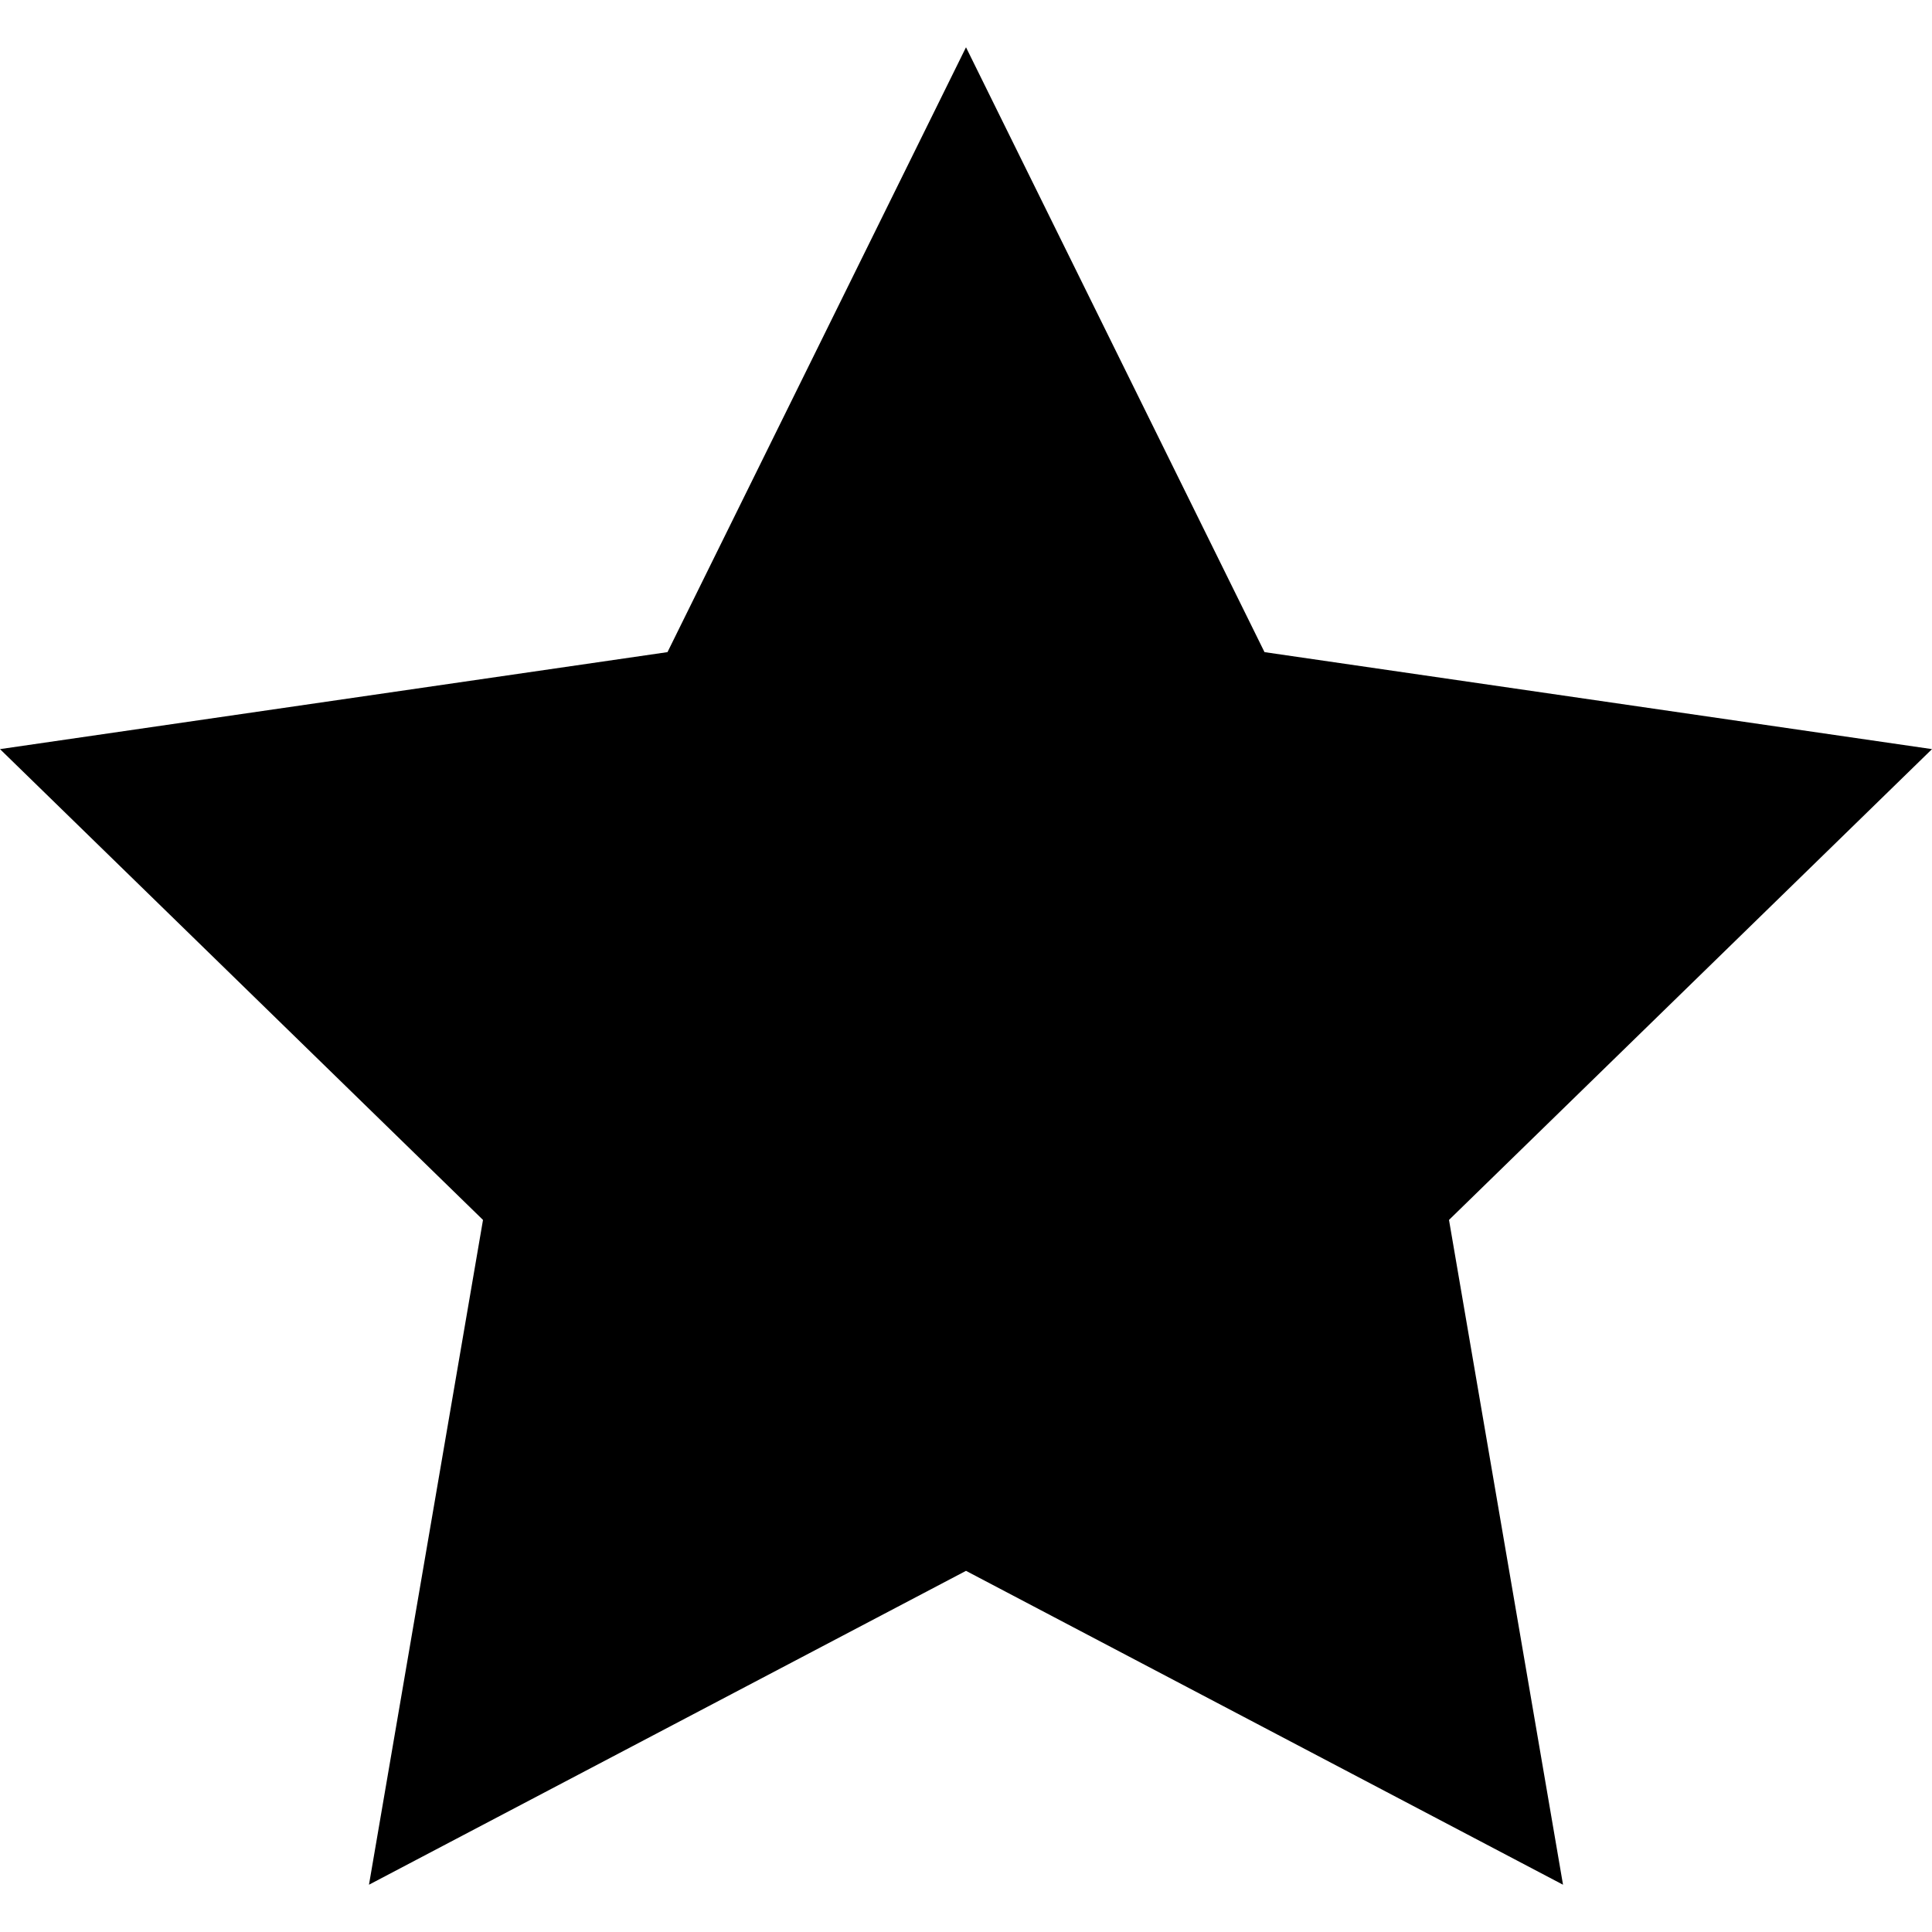
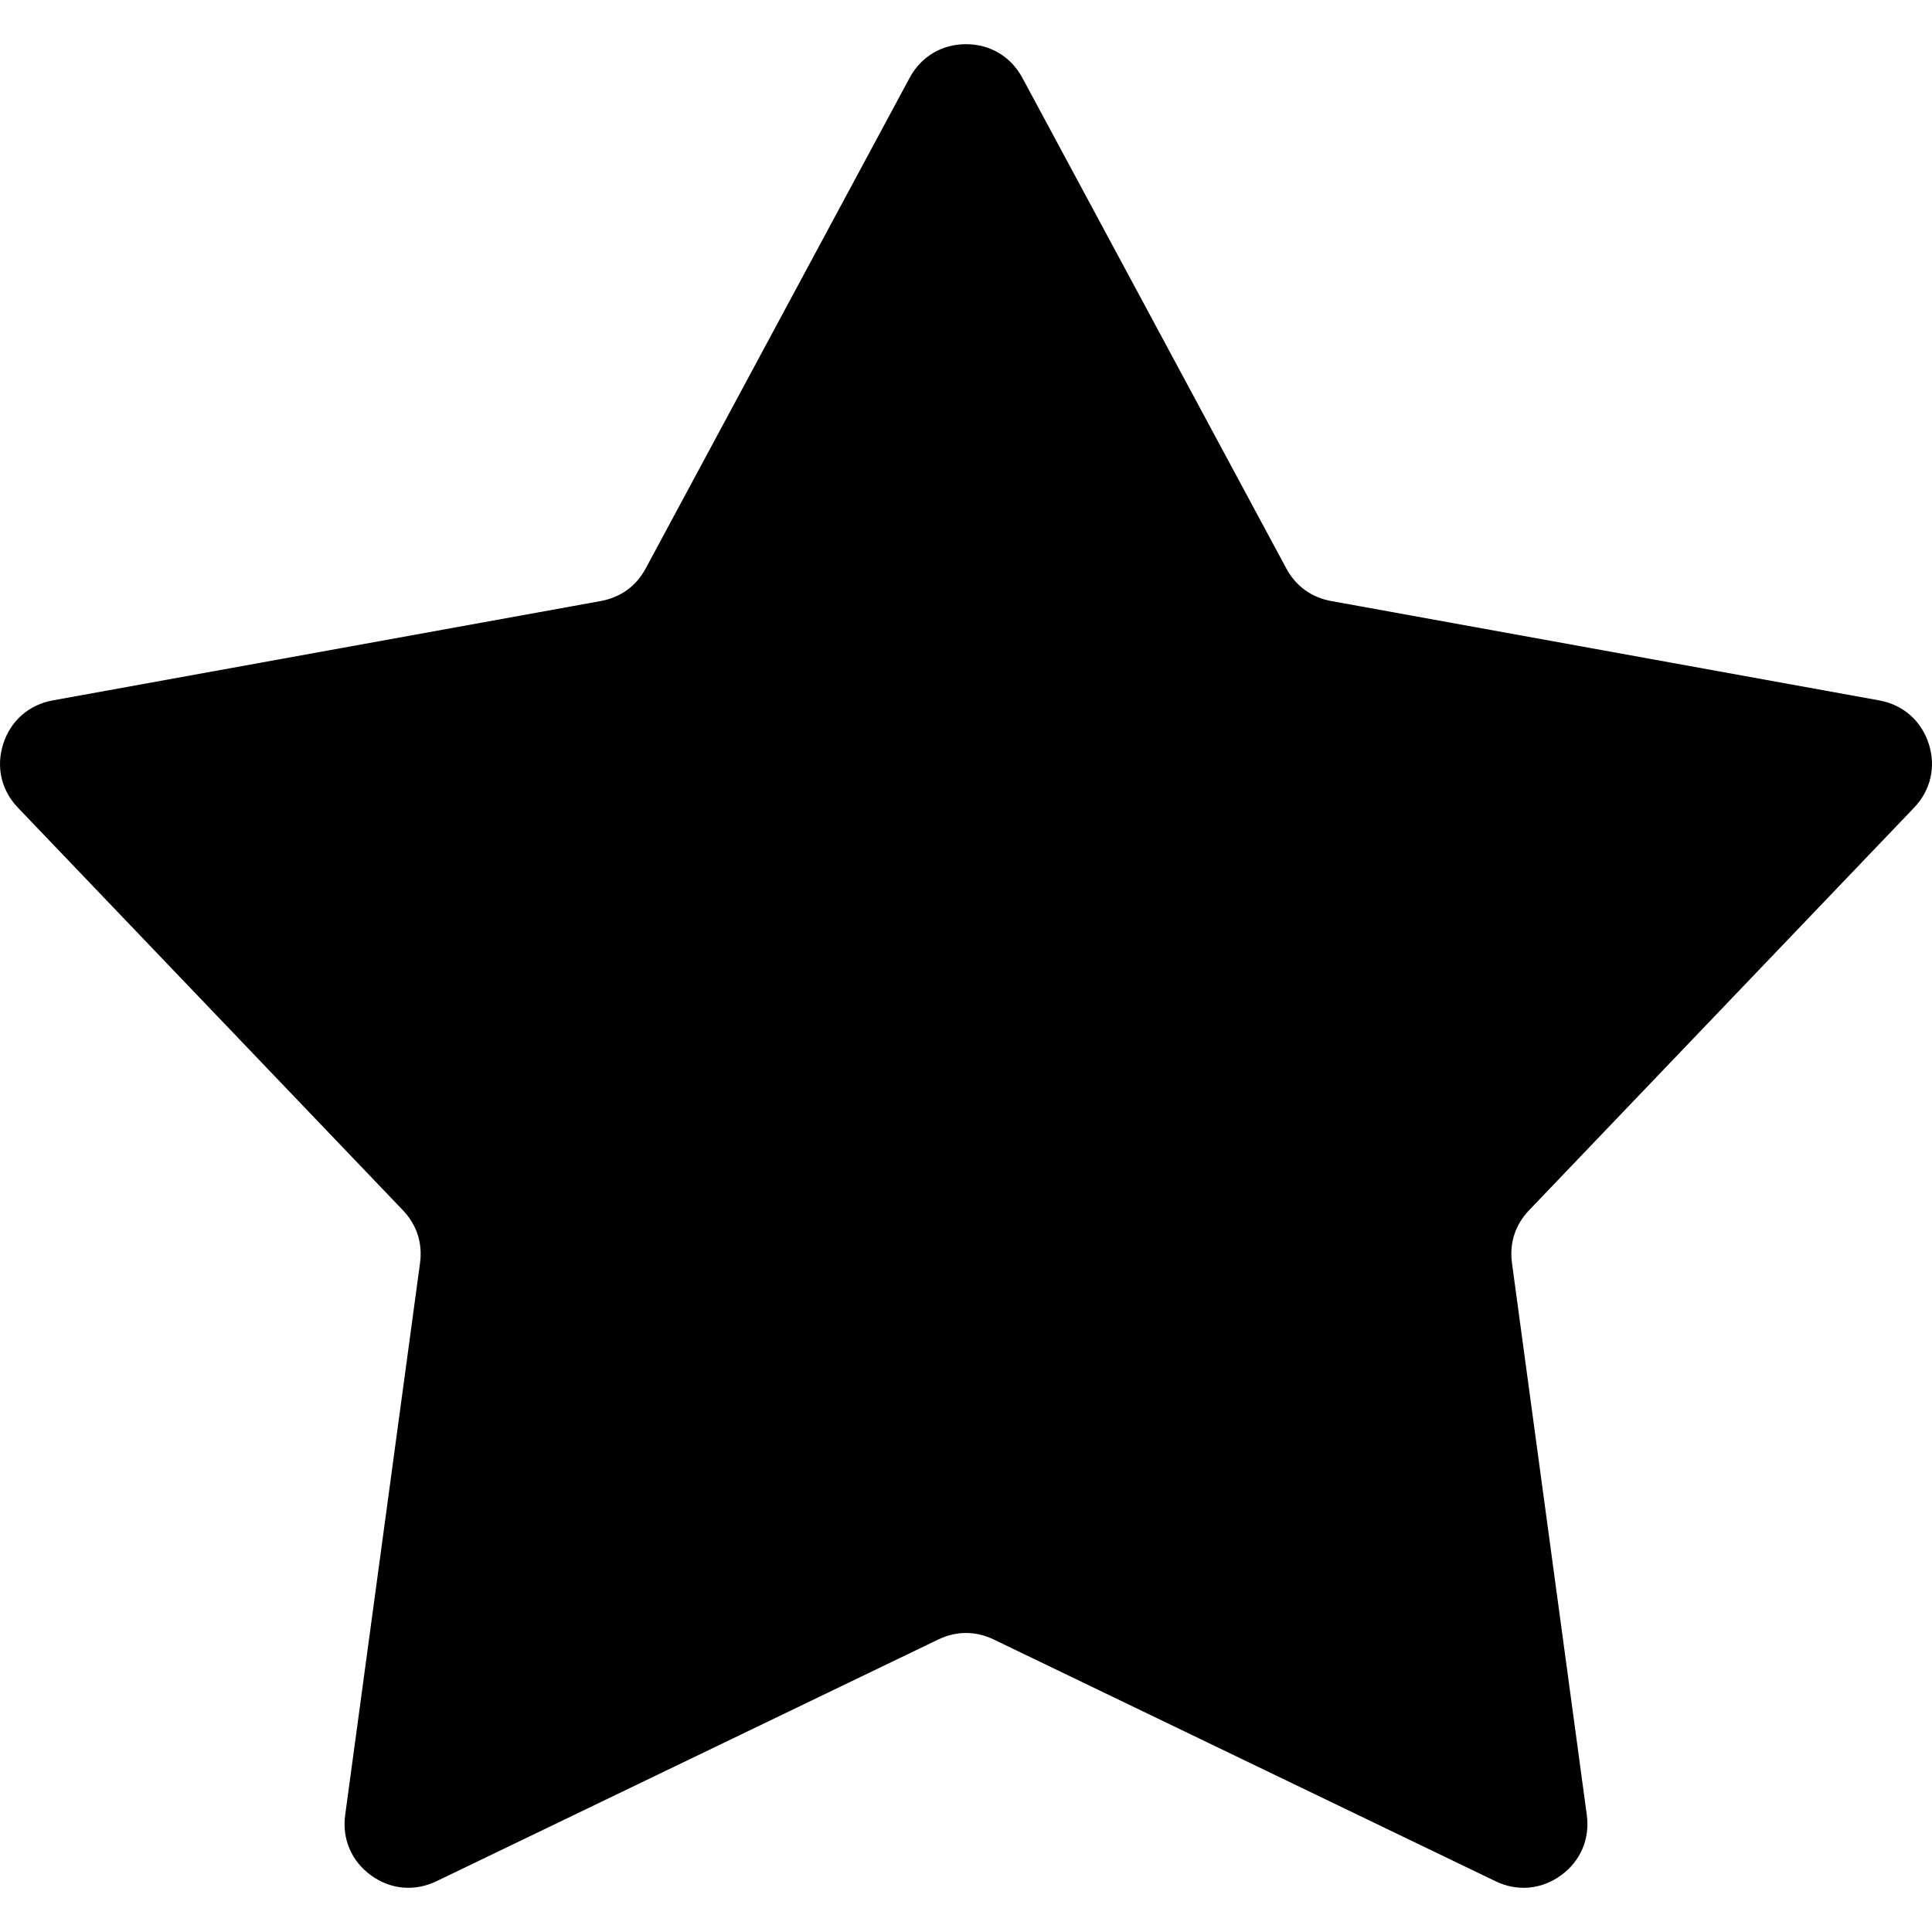
- <svg xmlns="http://www.w3.org/2000/svg" id="_圖層_1" data-name="圖層_1" version="1.1" viewBox="0 0 1000 1000">
-   <defs>
-     <clipPath id="clip" clipPathUnits="objectBoundingBox">
-       <path d="M 0.5 0.813 L 0.191 0.976 L 0.25 0.631 L 0 0.388 L 0.345 0.338 L 0.5 0.024 L 0.655 0.338 L 1 0.388 L 0.75 0.631 L 0.809 0.976 Z" />
-     </clipPath>
-   </defs>
-   <polygon points="500 813.068 190.983 975.528 250 631.433 0 387.743 345.492 337.54 500 24.472 654.508 337.54 1000 387.743 750 631.433 809.017 975.528 500 813.068" />
+ <svg xmlns="http://www.w3.org/2000/svg" id="_圖層_1" version="1.1" viewBox="0 0 1000 1000">
+   <path d="M529.195,40.319l136.566,253.859c4.947,9.192,13.01,15.053,23.279,16.915l283.639,51.433c12.32,2.236,21.742,10.467,25.613,22.375,3.869,11.91,1.086,24.107-7.572,33.159l-199.235,208.33c-7.212,7.54-10.292,17.023-8.89,27.364l38.728,285.65c1.686,12.41-3.232,23.913-13.361,31.274-10.134,7.361-22.595,8.483-33.877,3.046l-259.7-125.105c-9.402-4.529-19.371-4.529-28.774,0l-259.702,125.105c-11.28,5.436-23.744,4.315-33.873-3.046-10.13-7.361-15.049-18.864-13.364-31.274l38.732-285.65c1.4-10.341-1.679-19.824-8.892-27.364L9.279,418.059c-8.656-9.051-11.441-21.249-7.57-33.159,3.868-11.908,13.289-20.14,25.613-22.375l283.637-51.433c10.267-1.862,18.334-7.723,23.279-16.915L470.804,40.319c5.933-11.029,16.674-17.446,29.196-17.446s23.262,6.417,29.195,17.446h0Z" fill-rule="evenodd" />
</svg>
